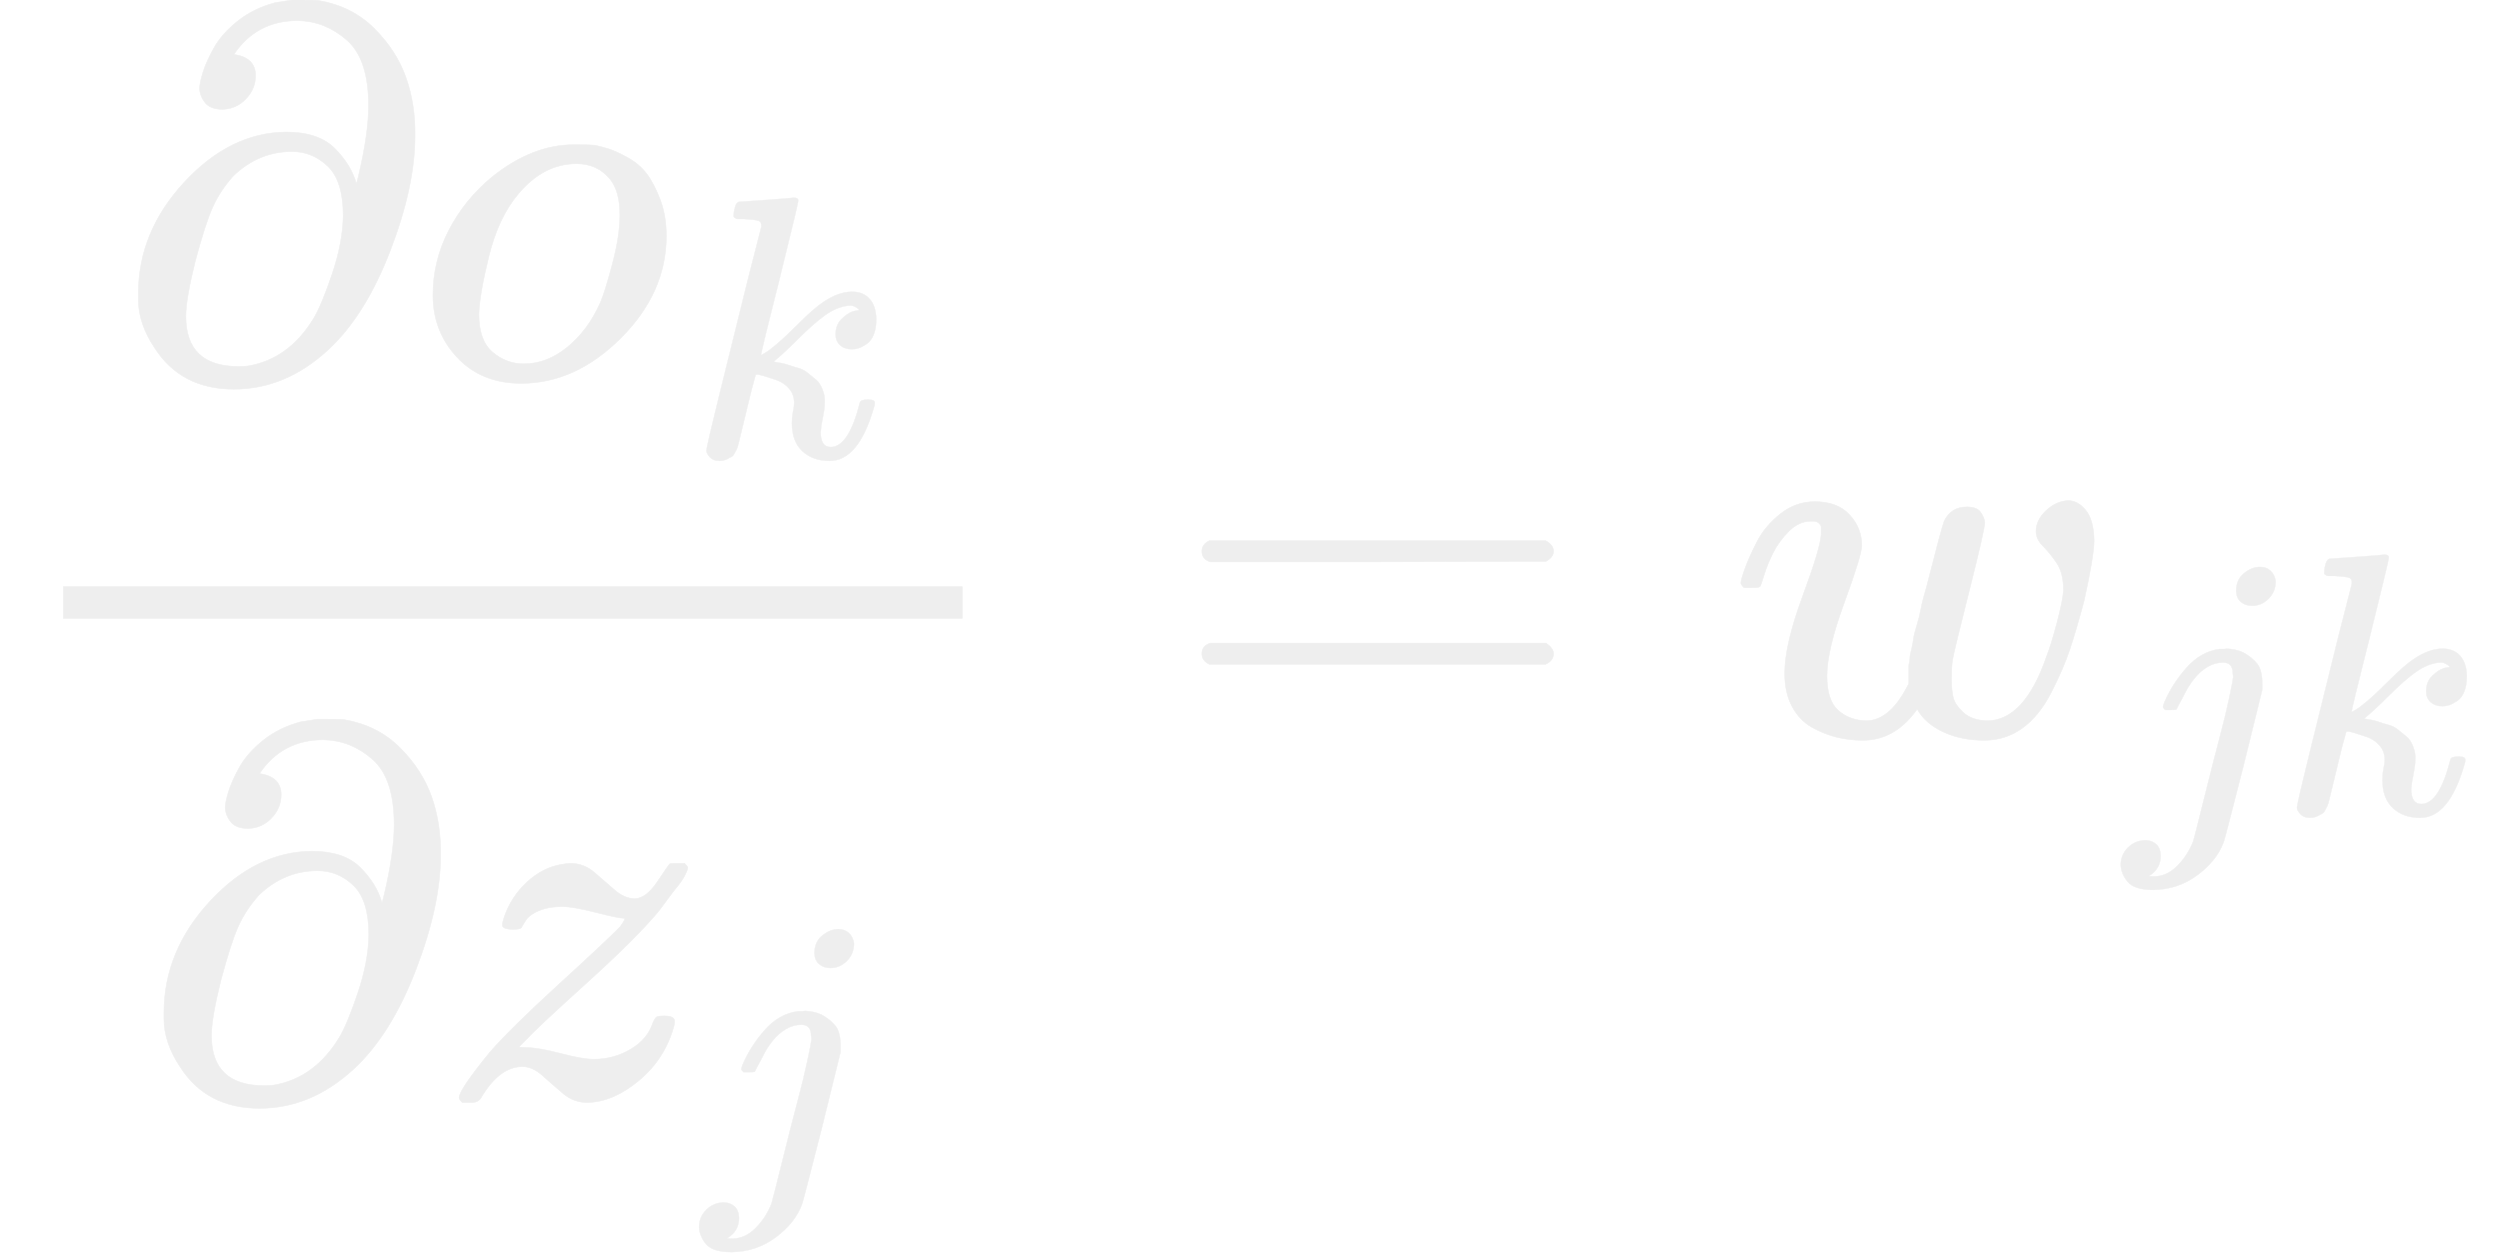
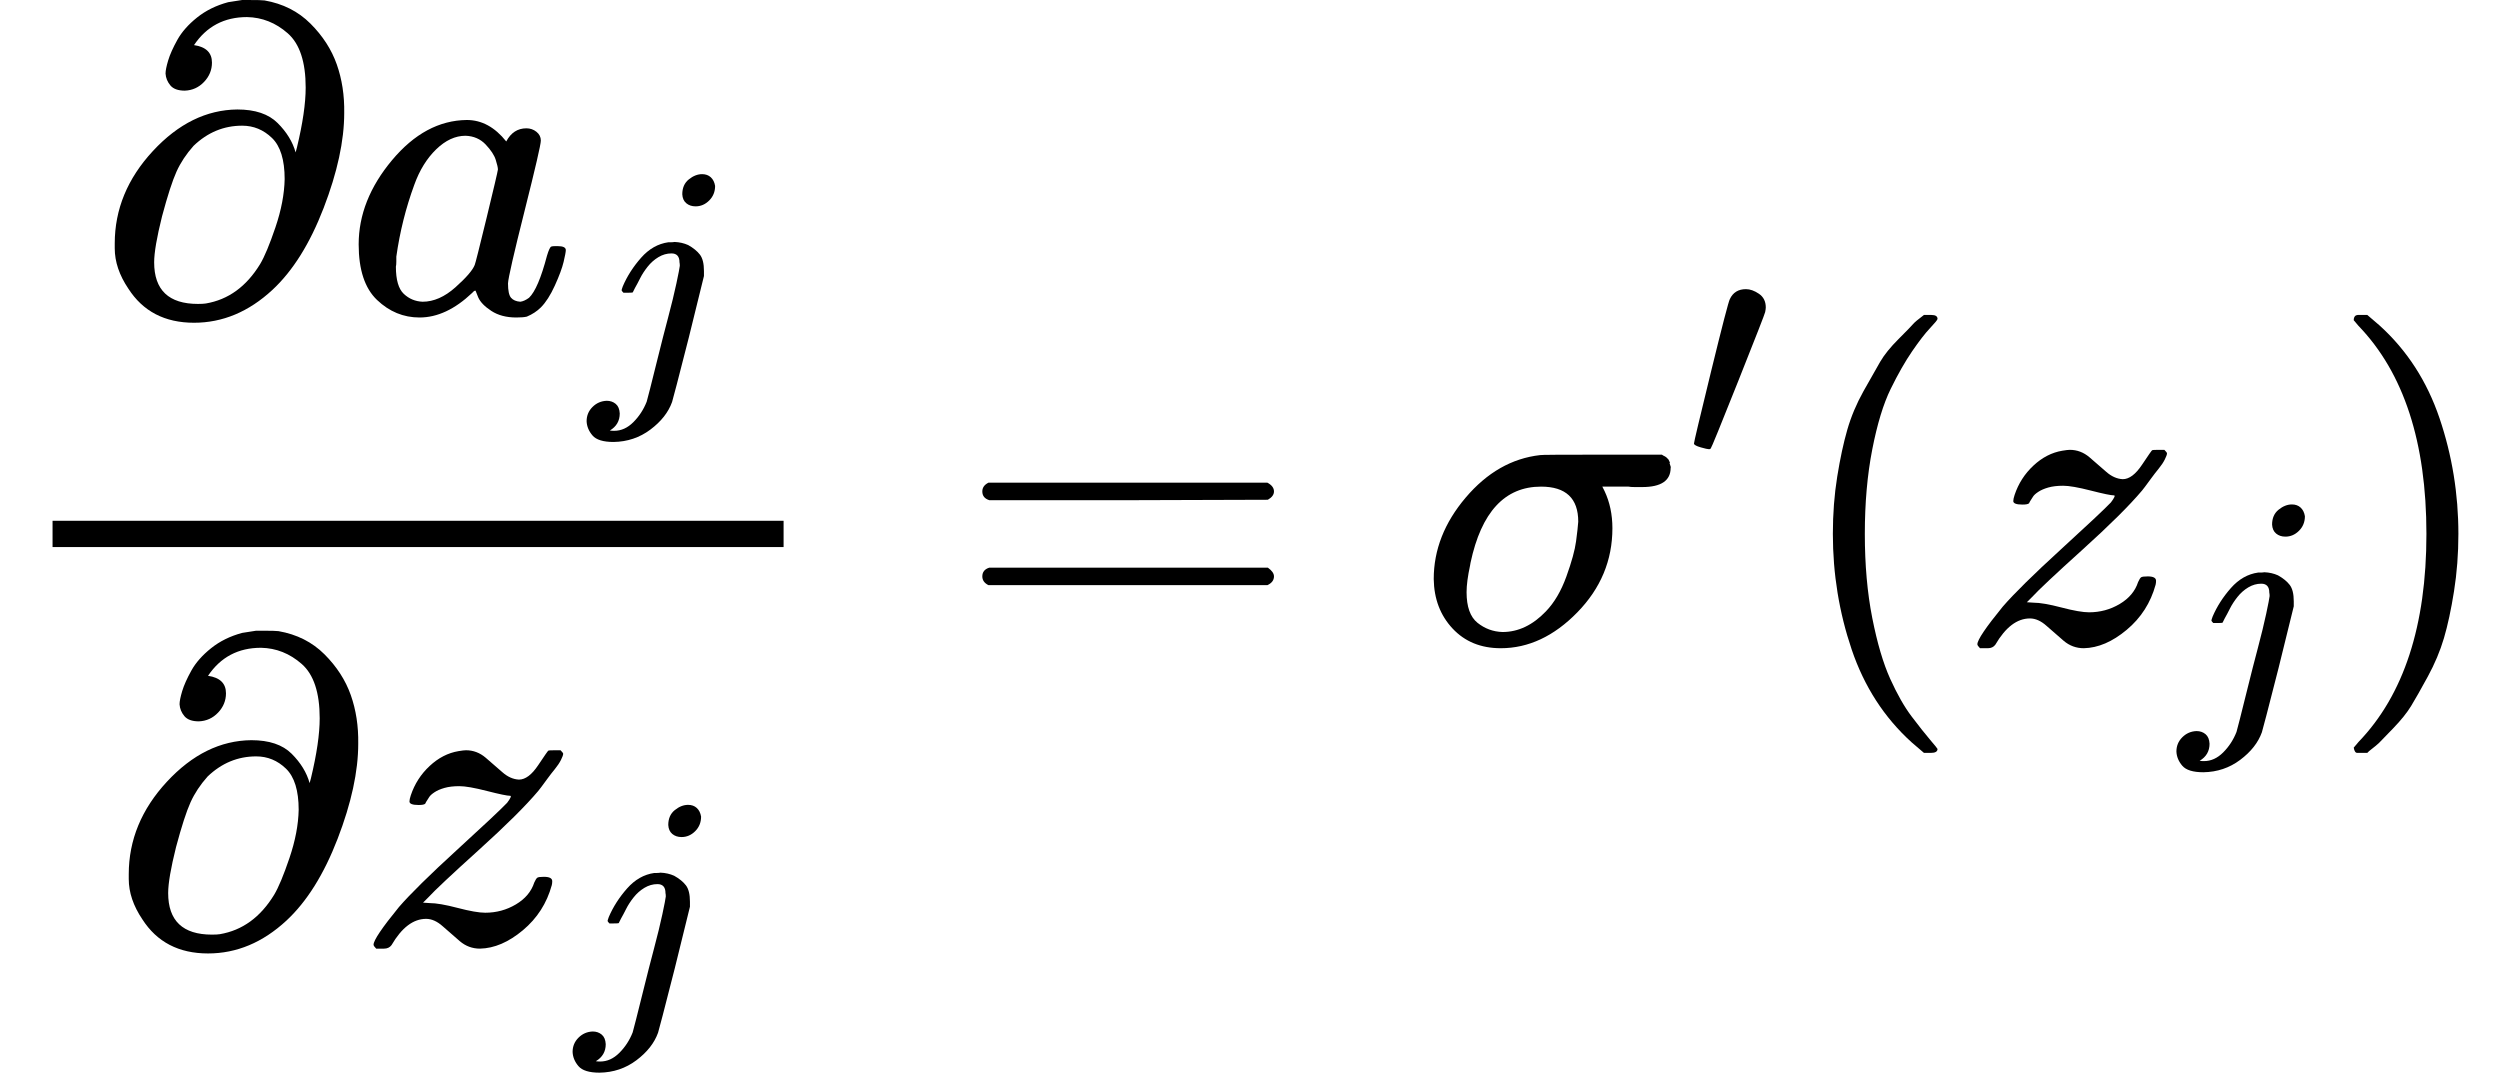
- <svg xmlns="http://www.w3.org/2000/svg" xmlns:xlink="http://www.w3.org/1999/xlink" width="85.696" height="42.92" viewBox="0 -1391 4734.7 2371.2">
+ <svg xmlns="http://www.w3.org/2000/svg" xmlns:xlink="http://www.w3.org/1999/xlink" width="103.328" height="44.336" viewBox="0 -1469.2 5708.7 2449.5">
  <defs>
    <path id="A" d="M202 508q-23 0-33 12-10 12-11 27 0 10 6 30 6 20 21 47 15 27 45 51 30 24 71 35l32 5h12q33 0 39-1 63-11 105-53 42-42 60-93 18-51 17-111 0-95-47-217-47-122-117-187-81-75-179-75-100 0-150 78-31 46-31 92v11q0 117 87 211 87 94 193 95 61 0 92-31 31-31 41-67l3 11q20 83 20 137 0 88-41 124-41 36-93 37-78 0-121-64 41-6 41-40 0-25-18-44-18-19-44-20zm228-202q0 66-29 94-29 28-68 28-63 0-111-46-25-28-39-59-14-31-33-102-18-72-18-105 0-95 100-95 12 0 18 1 77 13 124 90 15 25 35 84 20 59 21 110z" />
-     <path id="B" d="M201 -11Q126 -11 80 38T34 156Q34 221 64 279T146 380Q222 441 301 441Q333 441 341 440Q354 437 367 433T402 417T438 387T464 338T476 268Q476 161 390 75T201 -11ZM121 120Q121 70 147 48T206 26Q250 26 289 58T351 142Q360 163 374 216T388 308Q388 352 370 375Q346 405 306 405Q243 405 195 347Q158 303 140 230T121 120Z" />
-     <path id="C" d="M121 647q0 10 4 23 4 13 12 13 1 0 72 5 71 5 73 6 12 0 12-8 0-7-50-209-50-198-50-205 19 10 29 19 24 18 69 63 45 45 70 61 40 27 76 27 30 0 47-19 17-19 18-54 0-25-7-42-7-17-19-25-12-8-21-11-9-3-18-3-20 0-32 11-12 11-12 29 0 25 16 41 16 16 32 21l16 3q-12 12-24 12h-4q-32-3-63-25-31-22-73-64-42-42-66-61 2-1 15-3 13-2 24-6 11-4 26-8 15-4 27-14 12-10 22-18 10-8 17-26 7-18 6-33 0-17-5-41-5-24-6-40 0-40 27-40 48 0 78 119 2 8 20 8h4q16 0 16-9 0-5-3-14Q455-11 378-11q-45 0-73 26-28 26-28 75 0 18 3 31 3 13 3 24 0 22-14 38-14 16-35 23-21 7-34 11-13 4-18 3h-2q-12-42-21-81-9-39-14-58-5-19-9-37-4-18-7-24-3-6-7-13-4-7-11-9-13-9-28-9-17 0-26 10-9 10-9 17 0 10 37 160 37 150 73 295l37 145q1 13-7 16-8 3-39 5h-5q-10 0-13 0-3 0-7 3-4 3-3 7z" />
+     <path id="B" d="M33 157q0 101 76 192 76 91 171 92 51 0 90-49 16 30 46 30 13 0 23-8 10-8 10-20 0-13-37-160-37-147-38-166 0-25 7-33 7-8 21-9 9 1 20 9 21 20 41 96 6 20 10 21 2 1 10 1h4q19 0 19-9 0-6-5-27-5-21-20-54-15-33-32-50-13-13-32-21-8-2-24-2-34 0-57 15-23 15-30 31l-6 15q-1 1-4-1-2-2-4-4-59-56-120-56-55 0-97 40-42 40-42 127zm318 171q0 6-5 22-5 16-23 35-18 19-46 20-35 0-67-31-32-31-50-81-29-79-41-164 0-3 0-11 0-8-1-12 0-45 18-62 18-17 43-18 38 0 75 33 37 33 44 51 2 4 27 107 25 103 26 111z" />
+     <path id="C" d="M297 596q0 31 21 48 21 17 43 17 17 0 28-10 11-10 14-28 0-28-19-47-19-19-44-19-18 0-30 10-12 10-13 29zm-9-220q0 29-26 29-22 0-42-12-20-12-35-31-15-19-24-37-9-18-17-32l-7-14q-2-1-16-1h-14q-6 6-6 8 0 2 4 13 21 49 59 92 38 43 88 50 1 0 8 0 7 0 12 1 24-1 44-10 25-14 38-31 13-17 13-53v-16l-49-199Q267-67 264-75q-18-50-70-89-52-39-119-40-50 0-68 21-18 21-19 46 0 27 19 46 19 19 46 20 17 0 29-10 12-10 13-31 0-36-32-55 6-1 14-1 34 0 62 28 28 28 43 66l11 42q11 43 26 104 15 61 32 125 17 64 27 111 10 47 11 57 0 7-1 11z" />
    <path id="D" d="M347 338q-10 0-53 11-43 11-63 11-20 0-34-4-14-4-23-10-9-6-12-11-3-5-7-11l-2-4q-3-3-15-3-21 0-21 8 0 5 3 14 13 39 43 67 30 28 66 34 12 2 17 2 25 0 45-17 20-17 38-33 18-16 38-17 22 0 44 33 22 33 23 33 1 1 15 1h13q6-6 6-8 0-4-5-14-5-10-14-21-9-11-17-22-8-11-14-19l-7-9q-43-51-136-135-93-84-115-108l-12-12 15-1q22 0 64-11 42-11 63-11 38 0 70 19 32 19 42 50 4 9 7 11 3 2 15 2 19 0 19-10 0-5-1-9-17-62-66-103-49-41-98-42-26 0-46 17-20 17-39 34-19 17-38 17-44 0-79-60-6-8-17-8h-5-13q-6 6-6 9 0 15 58 86 39 45 132 130 93 85 115 108 12 16 7 16z" />
-     <path id="E" d="M297 596q0 31 21 48 21 17 43 17 17 0 28-10 11-10 14-28 0-28-19-47-19-19-44-19-18 0-30 10-12 10-13 29zm-9-220q0 29-26 29-22 0-42-12-20-12-35-31-15-19-24-37-9-18-17-32l-7-14q-2-1-16-1h-14q-6 6-6 8 0 2 4 13 21 49 59 92 38 43 88 50 1 0 8 0 7 0 12 1 24-1 44-10 25-14 38-31 13-17 13-53v-16l-49-199Q267-67 264-75q-18-50-70-89-52-39-119-40-50 0-68 21-18 21-19 46 0 27 19 46 19 19 46 20 17 0 29-10 12-10 13-31 0-36-32-55 6-1 14-1 34 0 62 28 28 28 43 66l11 42q11 43 26 104 15 61 32 125 17 64 27 111 10 47 11 57 0 7-1 11z" />
-     <path id="F" d="M56 347q0 13 14 20h637q15-8 15-20 0-11-14-19l-318-1H72q-16 5-16 20zm0-194q0 15 16 20h636q14-10 14-20 0-13-15-20H70q-14 7-14 20z" />
-     <path id="G" d="M580 385q0 21 19 39 19 18 42 19 18 0 33-18 15-18 16-57 0-29-19-115-15-56-27-92-12-36-35-81-23-45-55-68-32-23-72-23-44 0-78 16-34 16-49 43-1-1-3-4-41-55-100-55-26 0-50 6-24 6-47 19-23 13-37 39-14 26-14 63 0 54 34 146 34 92 35 117 0 1 0 2 0 9 0 12 0 3-4 7-4 4-11 4h-4q-23 0-42-19-19-19-30-41-11-22-17-42-6-20-8-22-2-2-16-2H27q-6 6-6 9 0 6 8 28 8 22 23 51 15 29 44 52 29 23 65 23 43 0 66-25 23-25 23-58 0-18-33-108-33-90-33-139 0-46 21-65 21-19 53-20 43 0 76 61l5 9v23q0 3 0 9 0 6 1 8 1 2 1 7 0 5 1 9 1 4 3 13 2 9 3 17 1 8 6 24 5 16 8 32 3 16 11 43 29 114 33 123 13 27 43 27 19 0 26-10 7-10 8-19 0-13-29-128-29-115-32-132-2-11-2-35v-7q0-15 3-29 3-14 19-29 16-15 45-16 71 0 113 122 9 23 20 65 11 42 12 60 0 33-13 52-13 19-26 32-13 13-13 28z" />
+     <path id="E" d="M56 347q0 13 14 20h637q15-8 15-20 0-11-14-19l-318-1H72q-16 5-16 20zm0-194q0 15 16 20h636q14-10 14-20 0-13-15-20H70q-14 7-14 20z" />
+     <path id="F" d="M184-11q-68 0-110 45-42 45-43 113 0 100 73 186 73 86 170 97 1 1 140 1h138q1-1 3-2 2-1 4-2 2-1 3-2 1-1 3-3 2-2 2-2 0 0 2-4 2-4 1-4-1 0 1-5 2-5 1-6 0-44-65-44-7 0-17 0-10 0-14 1h-60l5-10q18-38 18-85 0-110-80-192-80-82-175-82zm177 289q0 80-85 80-124 0-161-174-1-4-1-6-8-37-8-61 0-50 25-70 25-20 57-21 54 0 99 47 29 30 47 80 18 50 22 80 4 30 5 45z" />
+     <path id="G" d="M79 43q-6 0-27 6-21 6-22 12 0 7 55 232 55 225 61 235 15 32 52 32 20 0 42-15 22-15 22-44 0-5-2-15-1-7-87-223Q87 47 84 45q-3-2-5-2z" />
+     <path id="H" d="M94 250Q94 319 104 381T127 488T164 576T202 643T244 695T277 729T302 750H315H319Q333 750 333 741Q333 738 316 720T275 667T226 581T184 443T167 250T184 58T225 -81T274 -167T316 -220T333 -241Q333 -250 318 -250H315H302L274 -226Q180 -141 137 -14T94 250Z" />
+     <path id="I" d="M60 749l4 1q5 0 10 0h12l28-24q94-85 137-212 43-127 43-264 0-68-10-131-10-63-23-107-13-44-37-88-24-44-38-67-14-23-41-51-27-28-32-33-5-5-23-19-3-3-4-4H74q-8 0-11 0-3 0-5 3-2 3-3 9 1 1 11 13Q221-64 221 250q0 314-155 475-10 12-11 13 0 8 5 11z" />
  </defs>
-   <g stroke="#eee" fill="#eee" transform="scale(1 -1)">
-     <g transform="translate(220 676)">
+   <g transform="scale(1 -1)">
+     <g transform="translate(220 754.2)">
      <use xlink:href="#A" />
      <g transform="translate(566)">
        <use xlink:href="#B" />
-         <use xlink:href="#C" transform="matrix(.707 0 0 .707 518 -150)" />
+         <use xlink:href="#C" transform="matrix(.707 0 0 .707 562 -150)" />
      </g>
    </g>
-     <g transform="translate(268.5 -686)">
+     <g transform="translate(252 -686)">
      <use xlink:href="#A" />
      <g transform="translate(566)">
        <use xlink:href="#D" />
-         <use xlink:href="#E" transform="matrix(.707 0 0 .707 498 -150)" />
+         <use xlink:href="#C" transform="matrix(.707 0 0 .707 498 -150)" />
      </g>
    </g>
-     <path d="M120 220h1702.4v60H120z" />
-     <use xlink:href="#F" x="2220.2" />
-     <g transform="translate(3276)">
-       <use xlink:href="#G" />
-       <g transform="matrix(.707 0 0 .707 749 -150)">
-         <use xlink:href="#E" />
-         <use xlink:href="#C" x="412" />
-       </g>
+     <path d="M120 220h1669.3v60H120z" />
+     <use xlink:href="#E" x="2187.1" />
+     <g transform="translate(3242.9)">
+       <use xlink:href="#F" />
+       <use xlink:href="#G" transform="matrix(.707 0 0 .707 604 413)" />
    </g>
+     <use xlink:href="#H" x="4091.3" />
+     <g transform="translate(4480.3)">
+       <use xlink:href="#D" />
+       <use xlink:href="#C" transform="matrix(.707 0 0 .707 498 -150)" />
+     </g>
+     <use xlink:href="#I" x="5319.7" />
  </g>
</svg>
